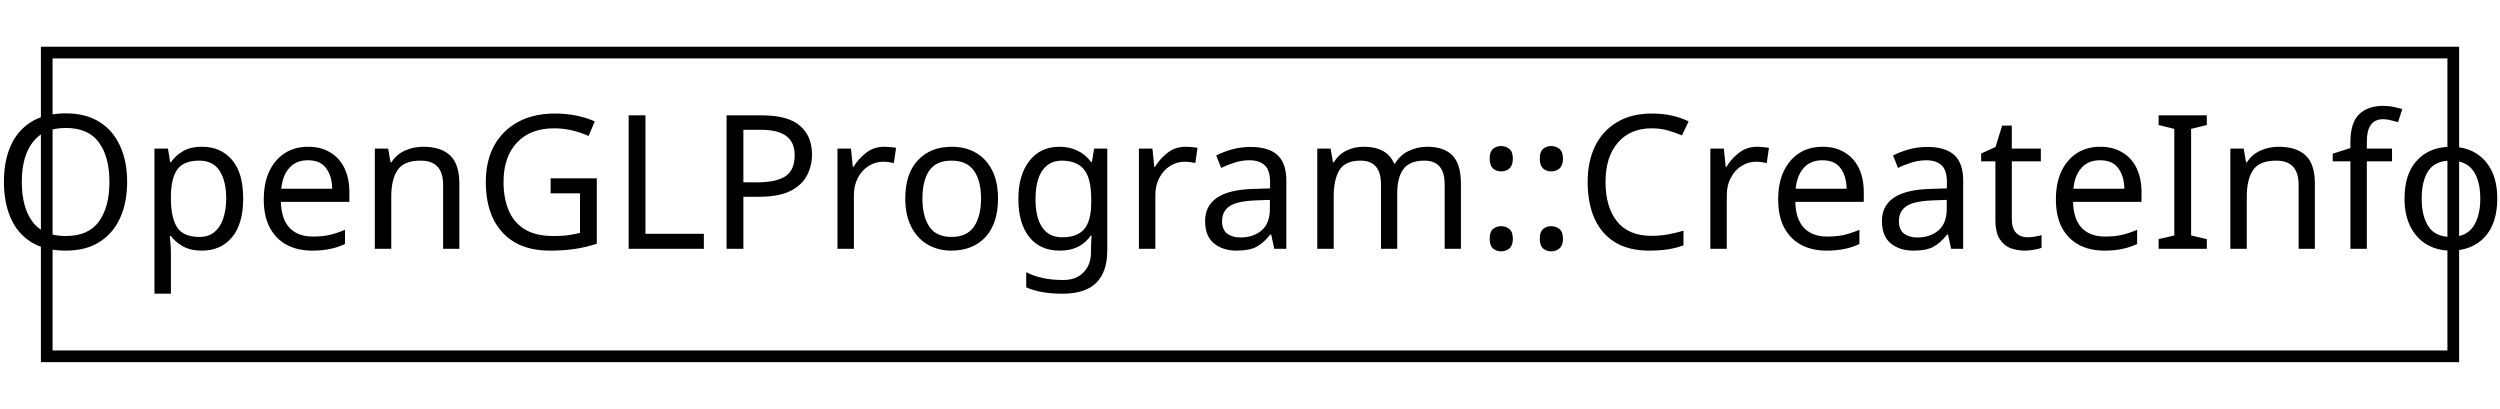
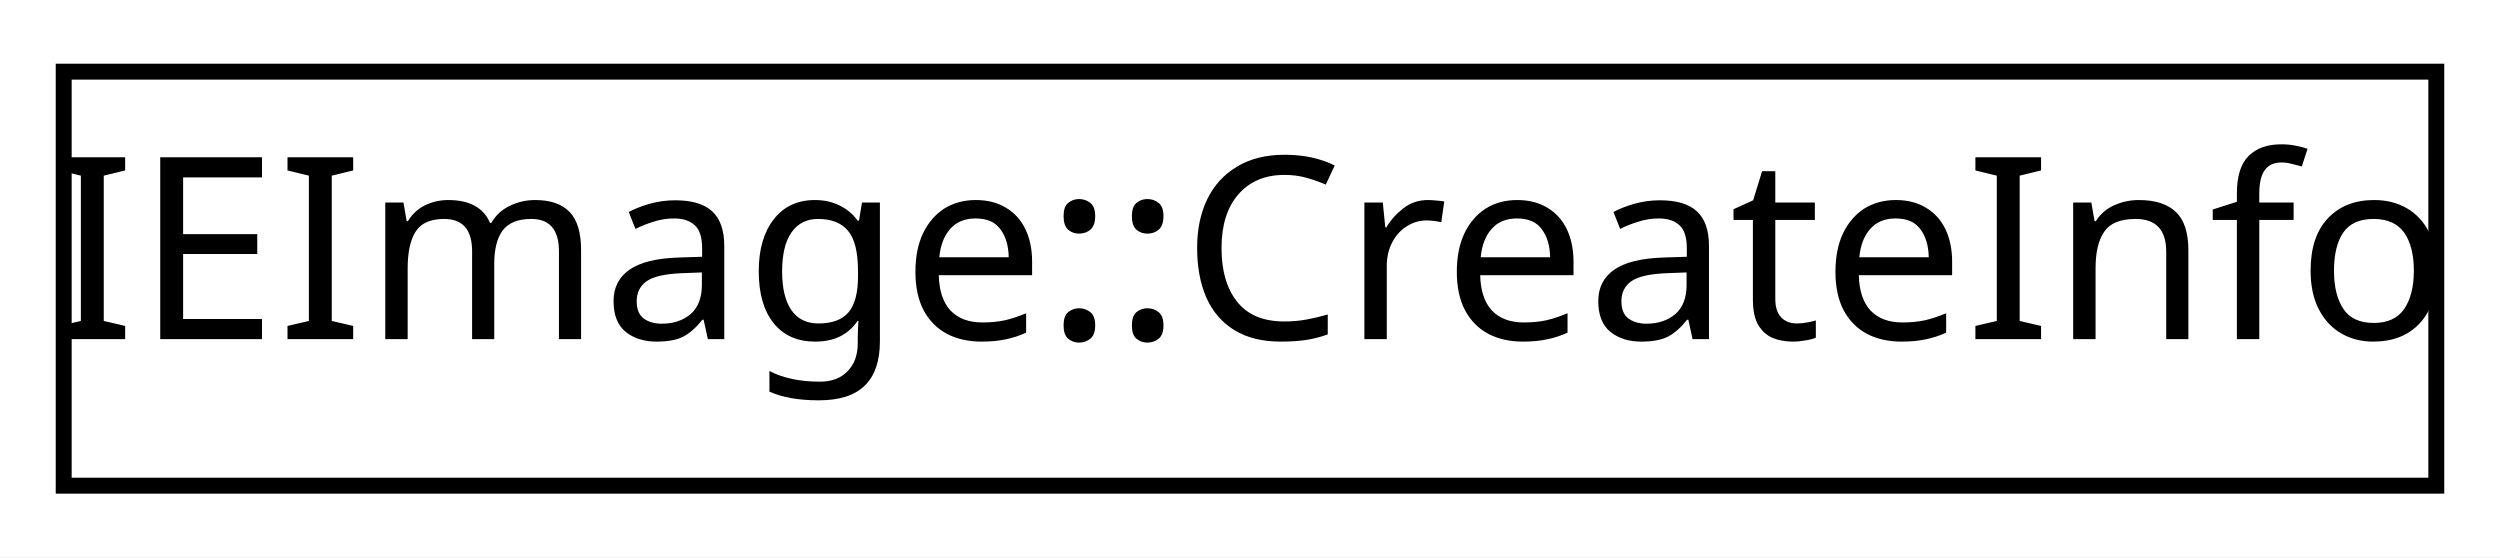
- <svg xmlns="http://www.w3.org/2000/svg" xmlns:xlink="http://www.w3.org/1999/xlink" width="214pt" height="35pt" viewBox="0.00 0.00 214.00 35.00">
+ <svg xmlns="http://www.w3.org/2000/svg" xmlns:xlink="http://www.w3.org/1999/xlink" width="157pt" height="35pt" viewBox="0.00 0.00 157.00 35.00">
  <g id="graph0" class="graph" transform="scale(1 1) rotate(0) translate(4 31)">
-     <polygon fill="white" stroke="transparent" points="-4,4 -4,-31 210,-31 210,4 -4,4" />
+     <polygon fill="white" stroke="transparent" points="-4,4 -4,-31 153,-31 153,4 -4,4" />
    <g id="node1" class="node">
      <g id="a_node1">
-         <a xlink:href="struct_open_g_l_program_1_1_create_info.html" target="_top" xlink:title=" ">
-           <polygon fill="white" stroke="black" points="0,-0.5 0,-26.5 206,-26.5 206,-0.5 0,-0.5" />
-           <text text-anchor="middle" x="103" y="-9.7" font-family="Source Sans Pro" font-size="16.00">OpenGLProgram::CreateInfo</text>
+         <a xlink:href="struct_i_e_image_1_1_create_info.html" target="_top" xlink:title=" ">
+           <polygon fill="white" stroke="black" points="0,-0.5 0,-26.5 149,-26.5 149,-0.5 0,-0.5" />
+           <text text-anchor="middle" x="74.5" y="-9.7" font-family="Source Sans Pro" font-size="16.00">IEImage::CreateInfo</text>
        </a>
      </g>
    </g>
  </g>
</svg>
